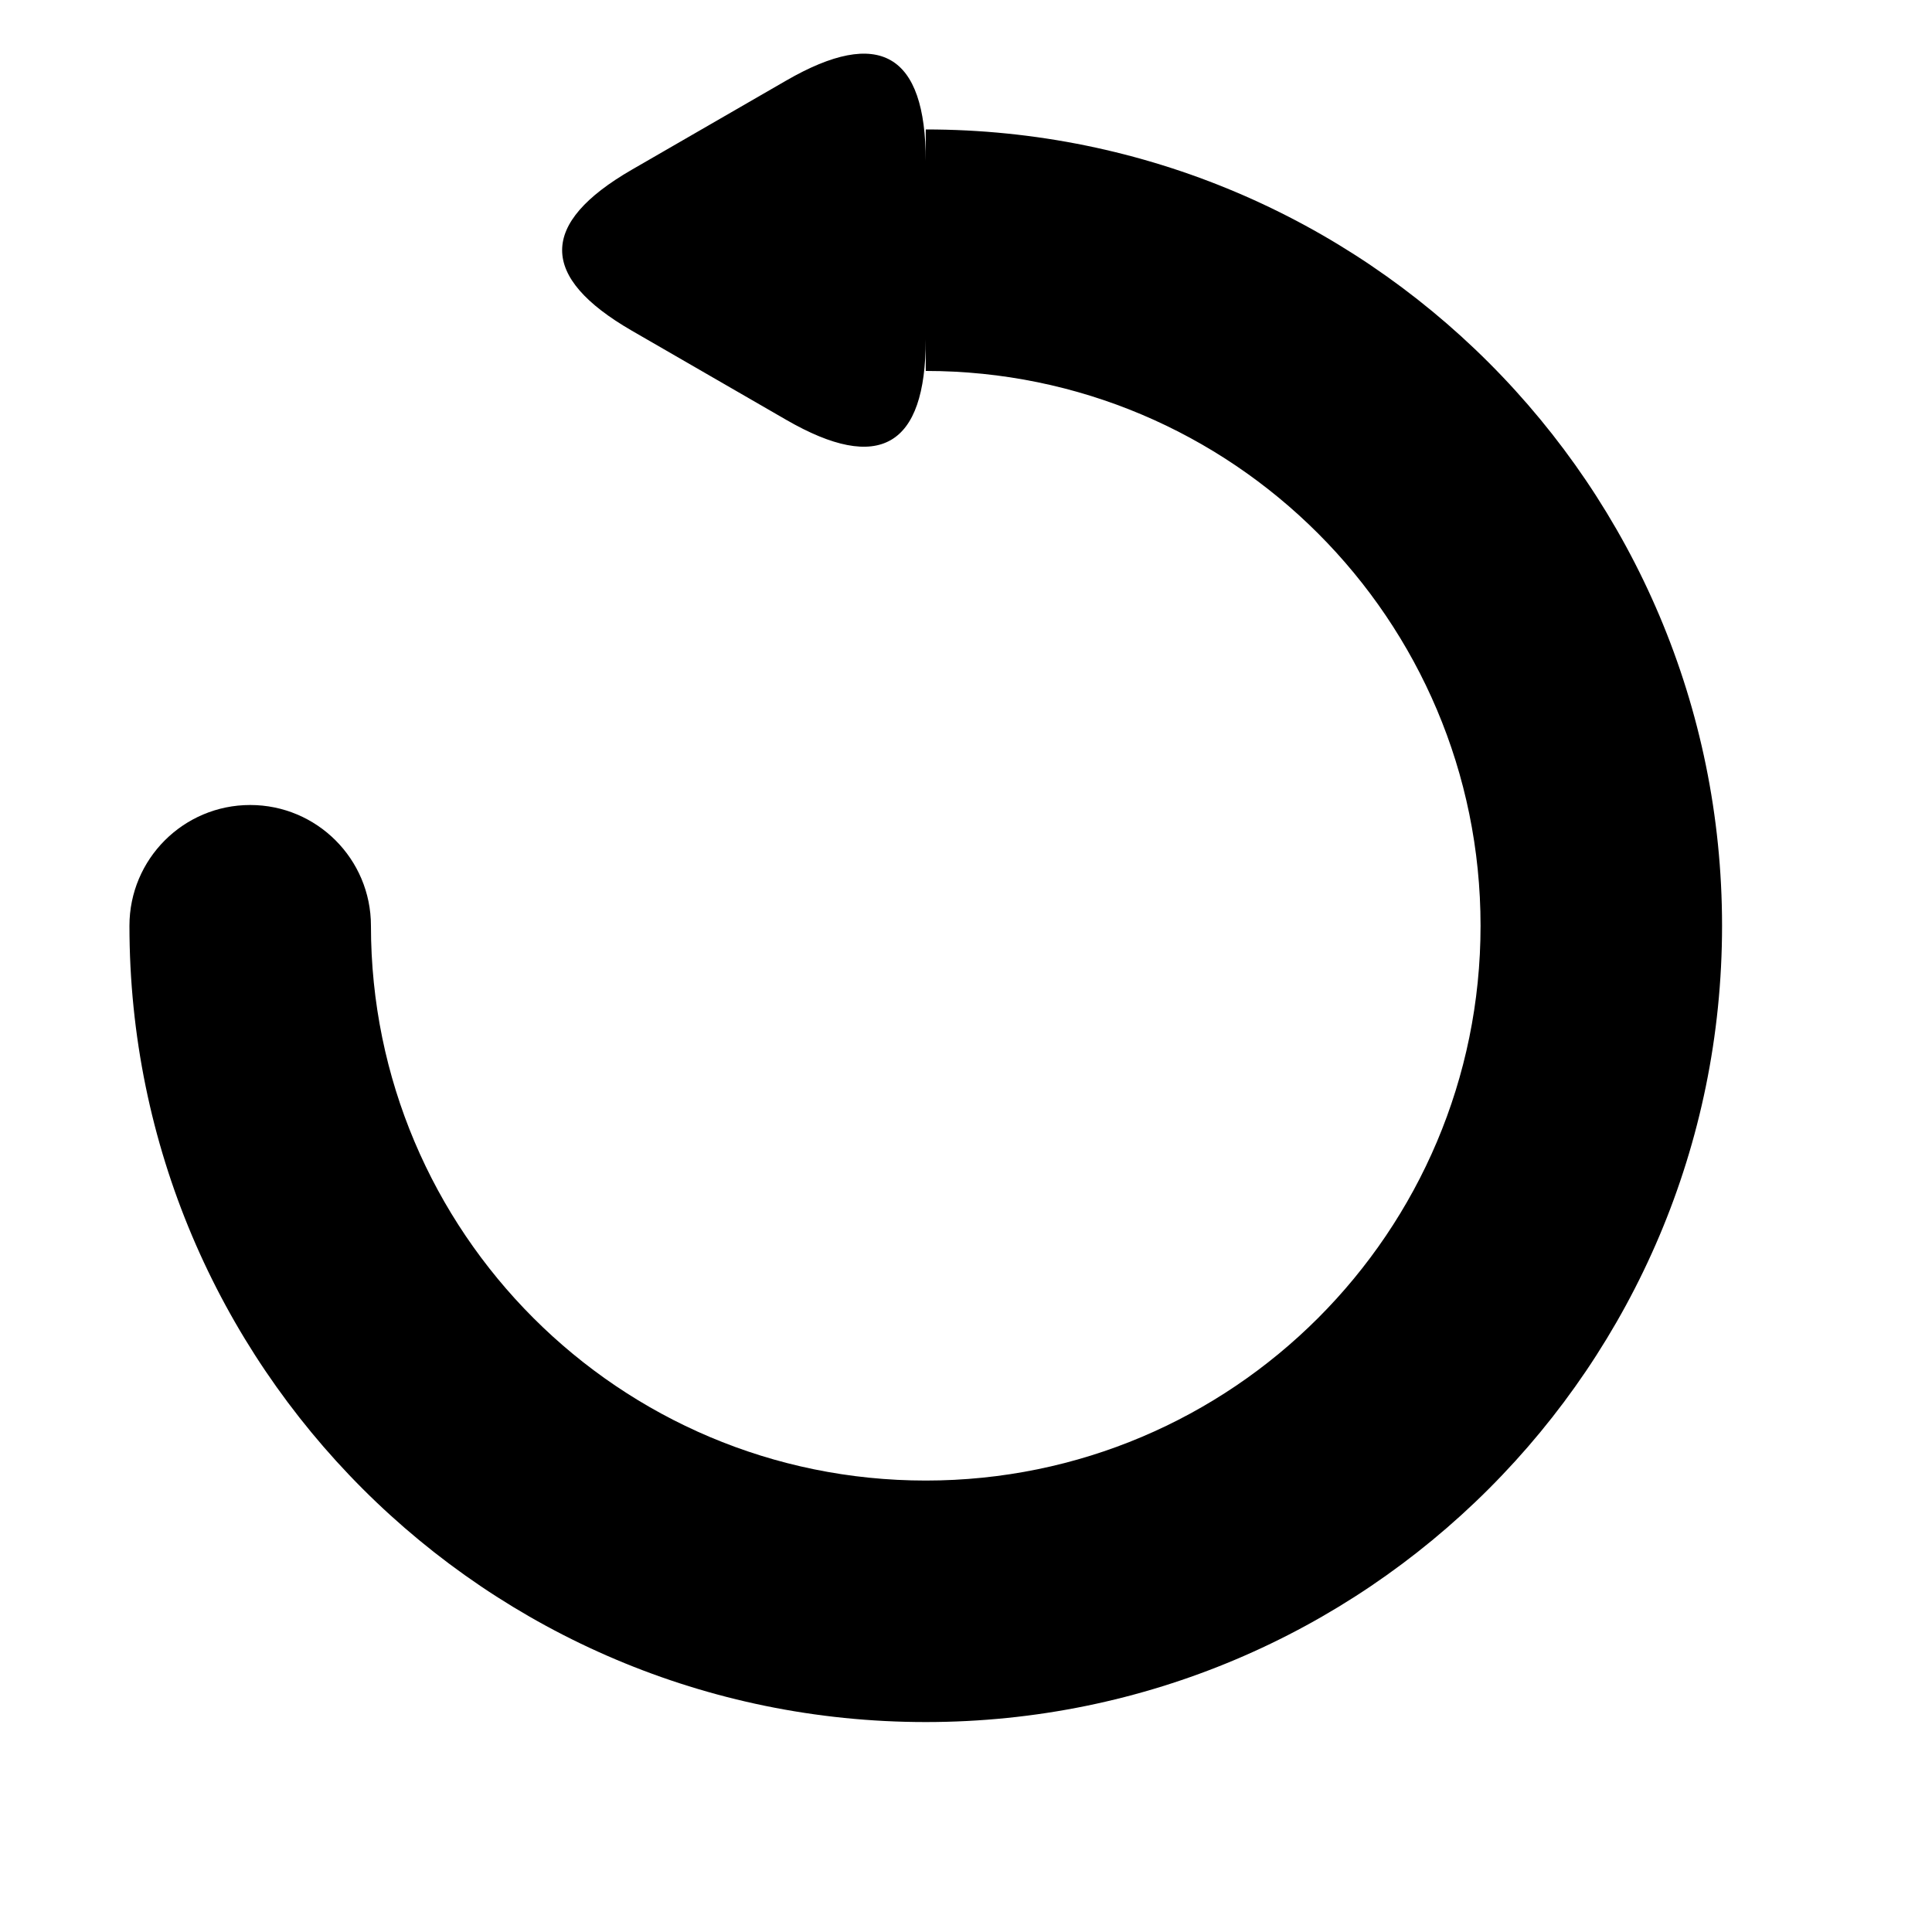
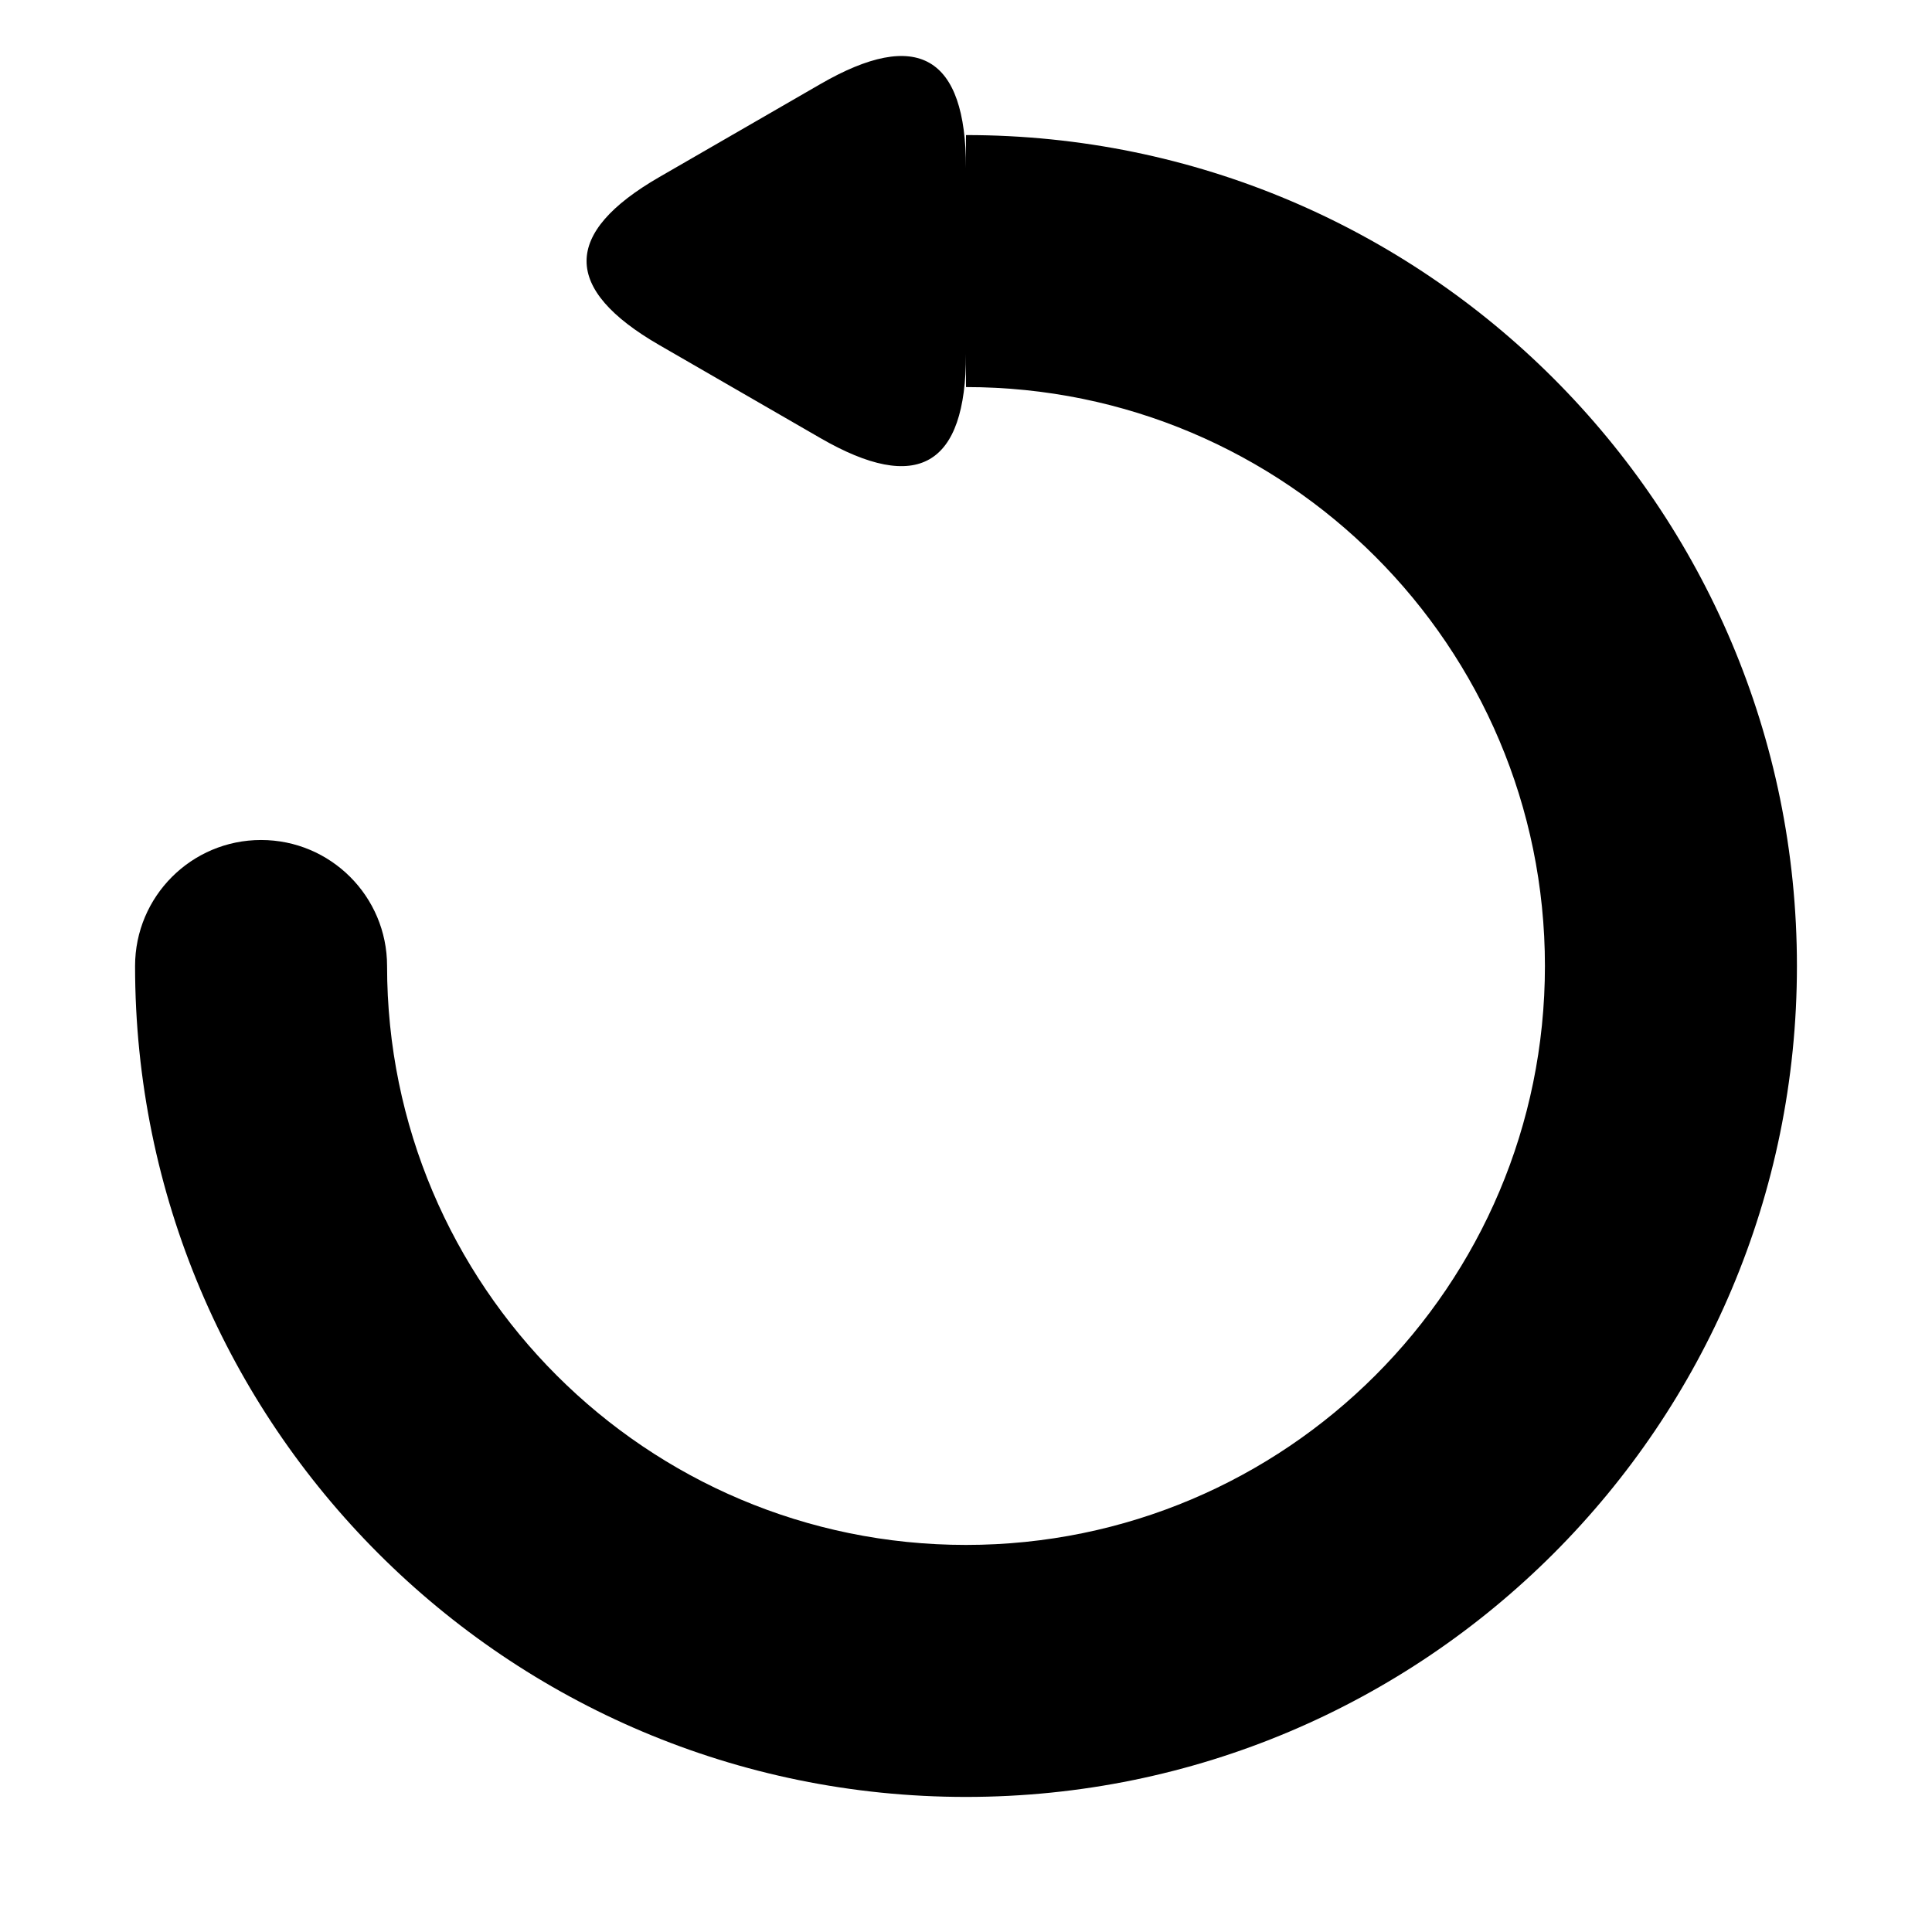
- <svg xmlns="http://www.w3.org/2000/svg" aria-hidden="true" viewBox="0 0 24 24" width="24" height="24">
+ <svg xmlns="http://www.w3.org/2000/svg" aria-hidden="true" viewBox="0 0 23 23" width="24" height="24">
  <path d="M11.5 1.608A9.892 9.892 0 1 1 1.608 11.5a1.5 1.5 0 1 1 3 0A6.892 6.892 0 1 0 11.5 4.608v-.392q0 2-1.732 1L7.849 4.108q-1.732-1 0-2L9.768 1Q11.5 0 11.5 2z" />
</svg>
